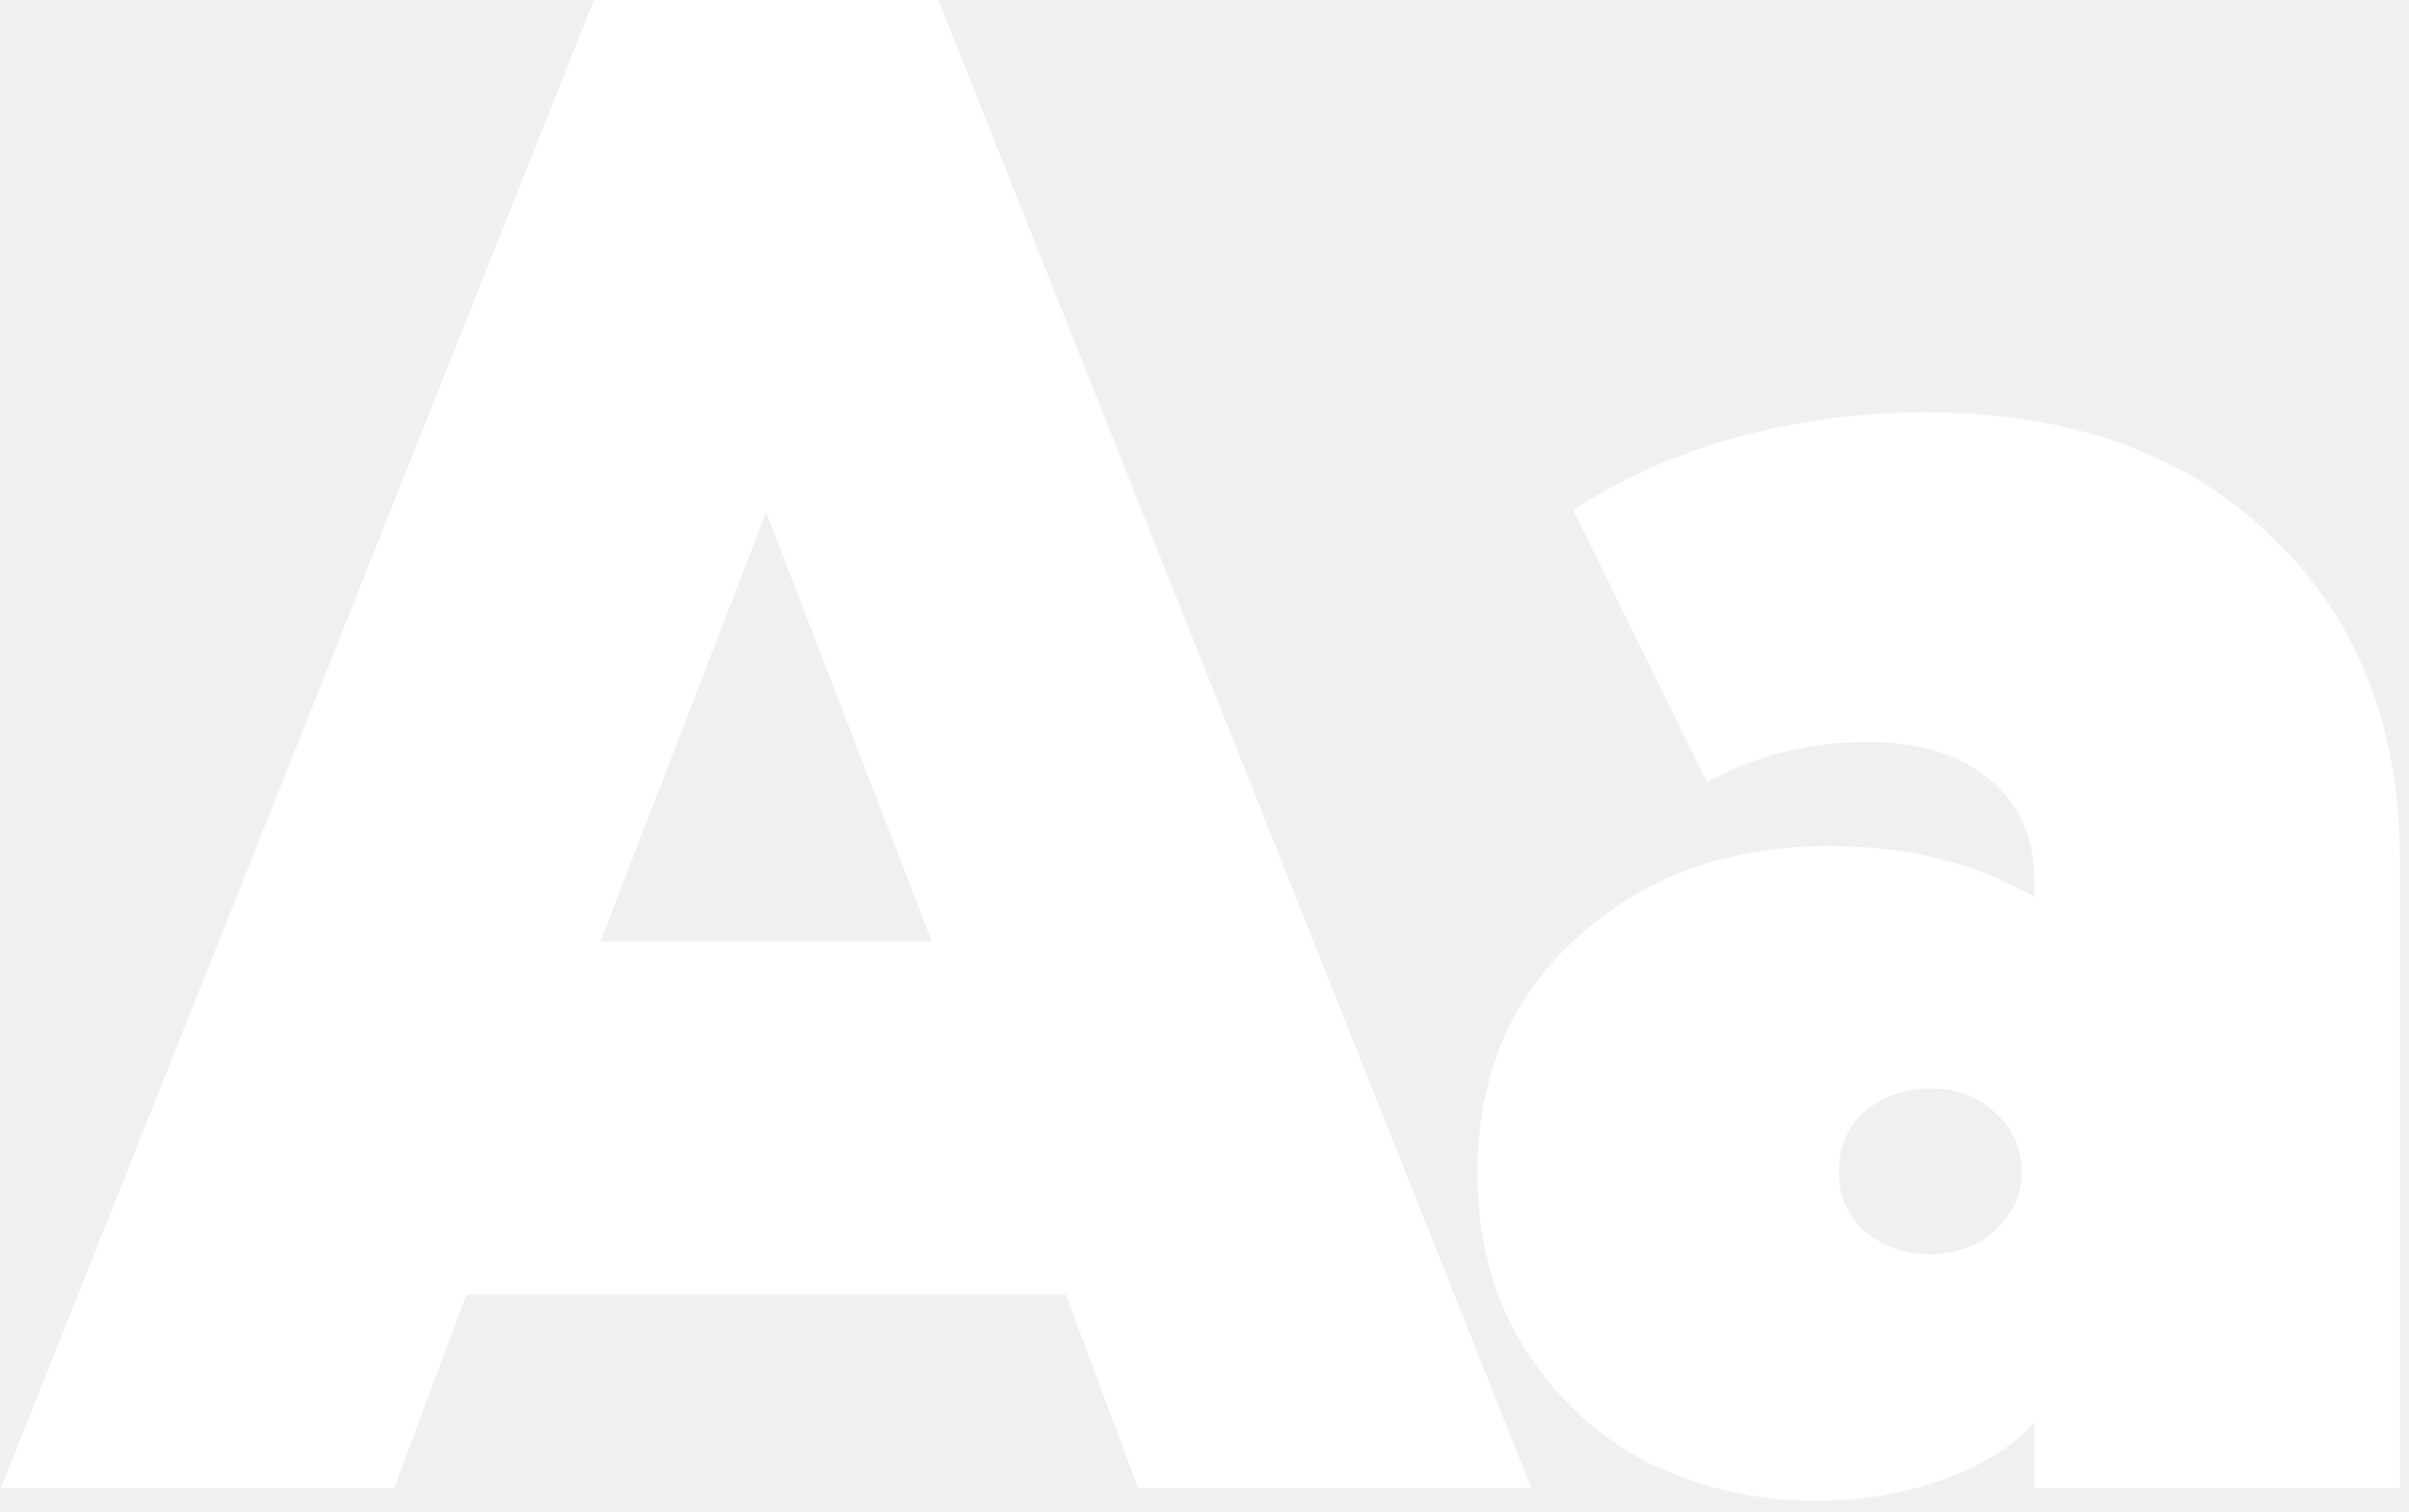
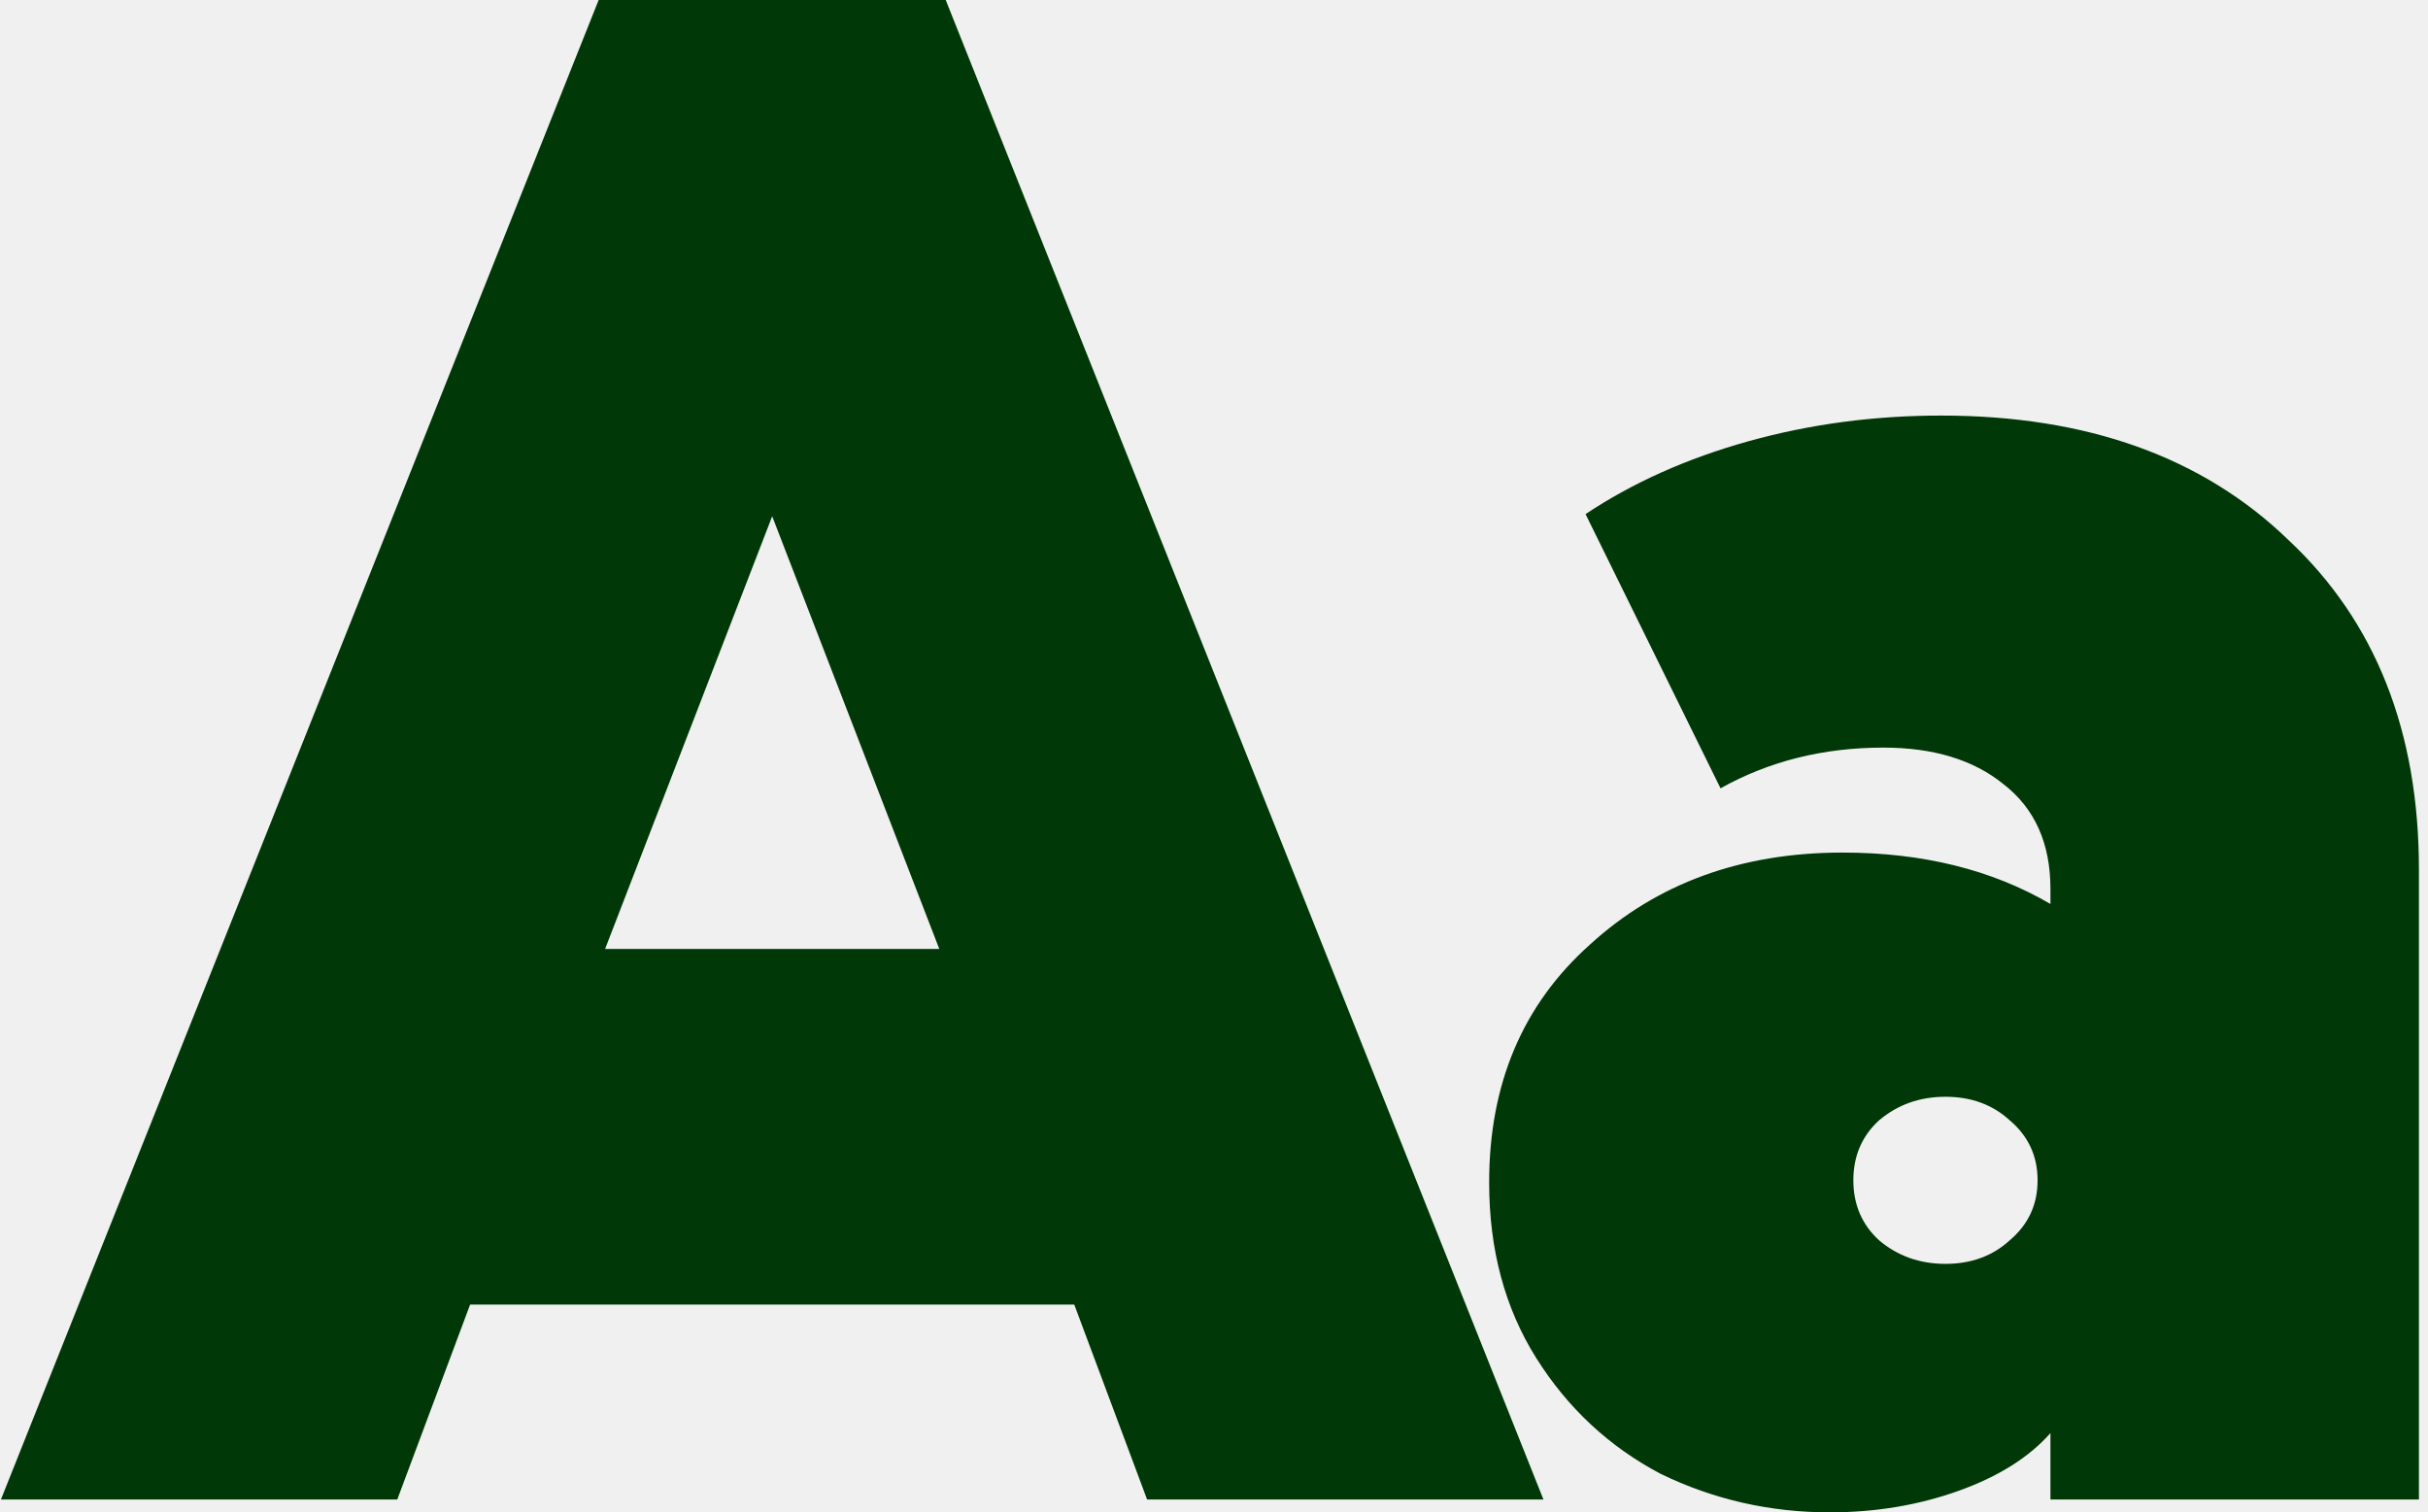
- <svg xmlns="http://www.w3.org/2000/svg" preserveAspectRatio="xMidYMid" width="204" height="128" viewBox="0 0 204 128" fill="none">
-   <path d="M50.298 0H79.459L129.678 126H96.379L90.258 109.62H39.498L33.379 126H0.078L50.298 0ZM78.918 79.74L64.879 43.38L50.839 79.74H78.918Z" fill="rgba(255,255,255,1)" />
-   <path d="M153.738 127.08C148.698 127.08 143.958 126 139.518 123.84C135.198 121.56 131.718 118.32 129.078 114.12C126.438 109.92 125.118 105 125.118 99.36C125.118 91.08 127.938 84.42 133.578 79.38C139.218 74.22 146.298 71.64 154.818 71.64C161.538 71.64 167.358 73.08 172.278 75.96V74.7C172.278 70.86 170.958 67.92 168.318 65.88C165.798 63.84 162.438 62.82 158.238 62.82C153.198 62.82 148.638 63.96 144.558 66.24L133.218 43.2C137.178 40.56 141.738 38.52 146.898 37.08C152.058 35.64 157.458 34.92 163.098 34.92C175.338 34.92 185.058 38.4 192.258 45.36C199.578 52.2 203.238 61.44 203.238 73.08V126H172.278V120.42C170.478 122.46 167.898 124.08 164.538 125.28C161.178 126.48 157.578 127.08 153.738 127.08ZM163.458 106.2C165.618 106.2 167.418 105.54 168.858 104.22C170.418 102.9 171.198 101.22 171.198 99.18C171.198 97.14 170.418 95.46 168.858 94.14C167.418 92.82 165.618 92.16 163.458 92.16C161.298 92.16 159.438 92.82 157.878 94.14C156.438 95.46 155.718 97.14 155.718 99.18C155.718 101.22 156.438 102.9 157.878 104.22C159.438 105.54 161.298 106.2 163.458 106.2Z" fill="#fff" />
+ <svg xmlns="http://www.w3.org/2000/svg" width="204" height="127" viewBox="0 0 204 127" fill="none">
+   <path d="M50.299 0H79.459L129.679 126H96.379L90.259 109.62H39.499L33.379 126H0.079L50.299 0ZM78.919 79.74L64.879 43.38L50.839 79.74H78.919Z" fill="#003807" />
+   <path d="M153.738 127.08C148.698 127.08 143.958 126 139.518 123.84C135.198 121.56 131.718 118.32 129.078 114.12C126.438 109.92 125.118 105 125.118 99.36C125.118 91.08 127.938 84.42 133.578 79.38C139.218 74.22 146.298 71.64 154.818 71.64C161.538 71.64 167.358 73.08 172.278 75.96V74.7C172.278 70.86 170.958 67.92 168.318 65.88C165.798 63.84 162.438 62.82 158.238 62.82C153.198 62.82 148.638 63.96 144.558 66.24L133.218 43.2C137.178 40.56 141.738 38.52 146.898 37.08C152.058 35.64 157.458 34.92 163.098 34.92C175.338 34.92 185.058 38.4 192.258 45.36C199.578 52.2 203.238 61.44 203.238 73.08V126H172.278V120.42C170.478 122.46 167.898 124.08 164.538 125.28C161.178 126.48 157.578 127.08 153.738 127.08ZM163.458 106.2C165.618 106.2 167.418 105.54 168.858 104.22C170.418 102.9 171.198 101.22 171.198 99.18C171.198 97.14 170.418 95.46 168.858 94.14C167.418 92.82 165.618 92.16 163.458 92.16C161.298 92.16 159.438 92.82 157.878 94.14C156.438 95.46 155.718 97.14 155.718 99.18C155.718 101.22 156.438 102.9 157.878 104.22C159.438 105.54 161.298 106.2 163.458 106.2Z" fill="#003807" />
</svg>
